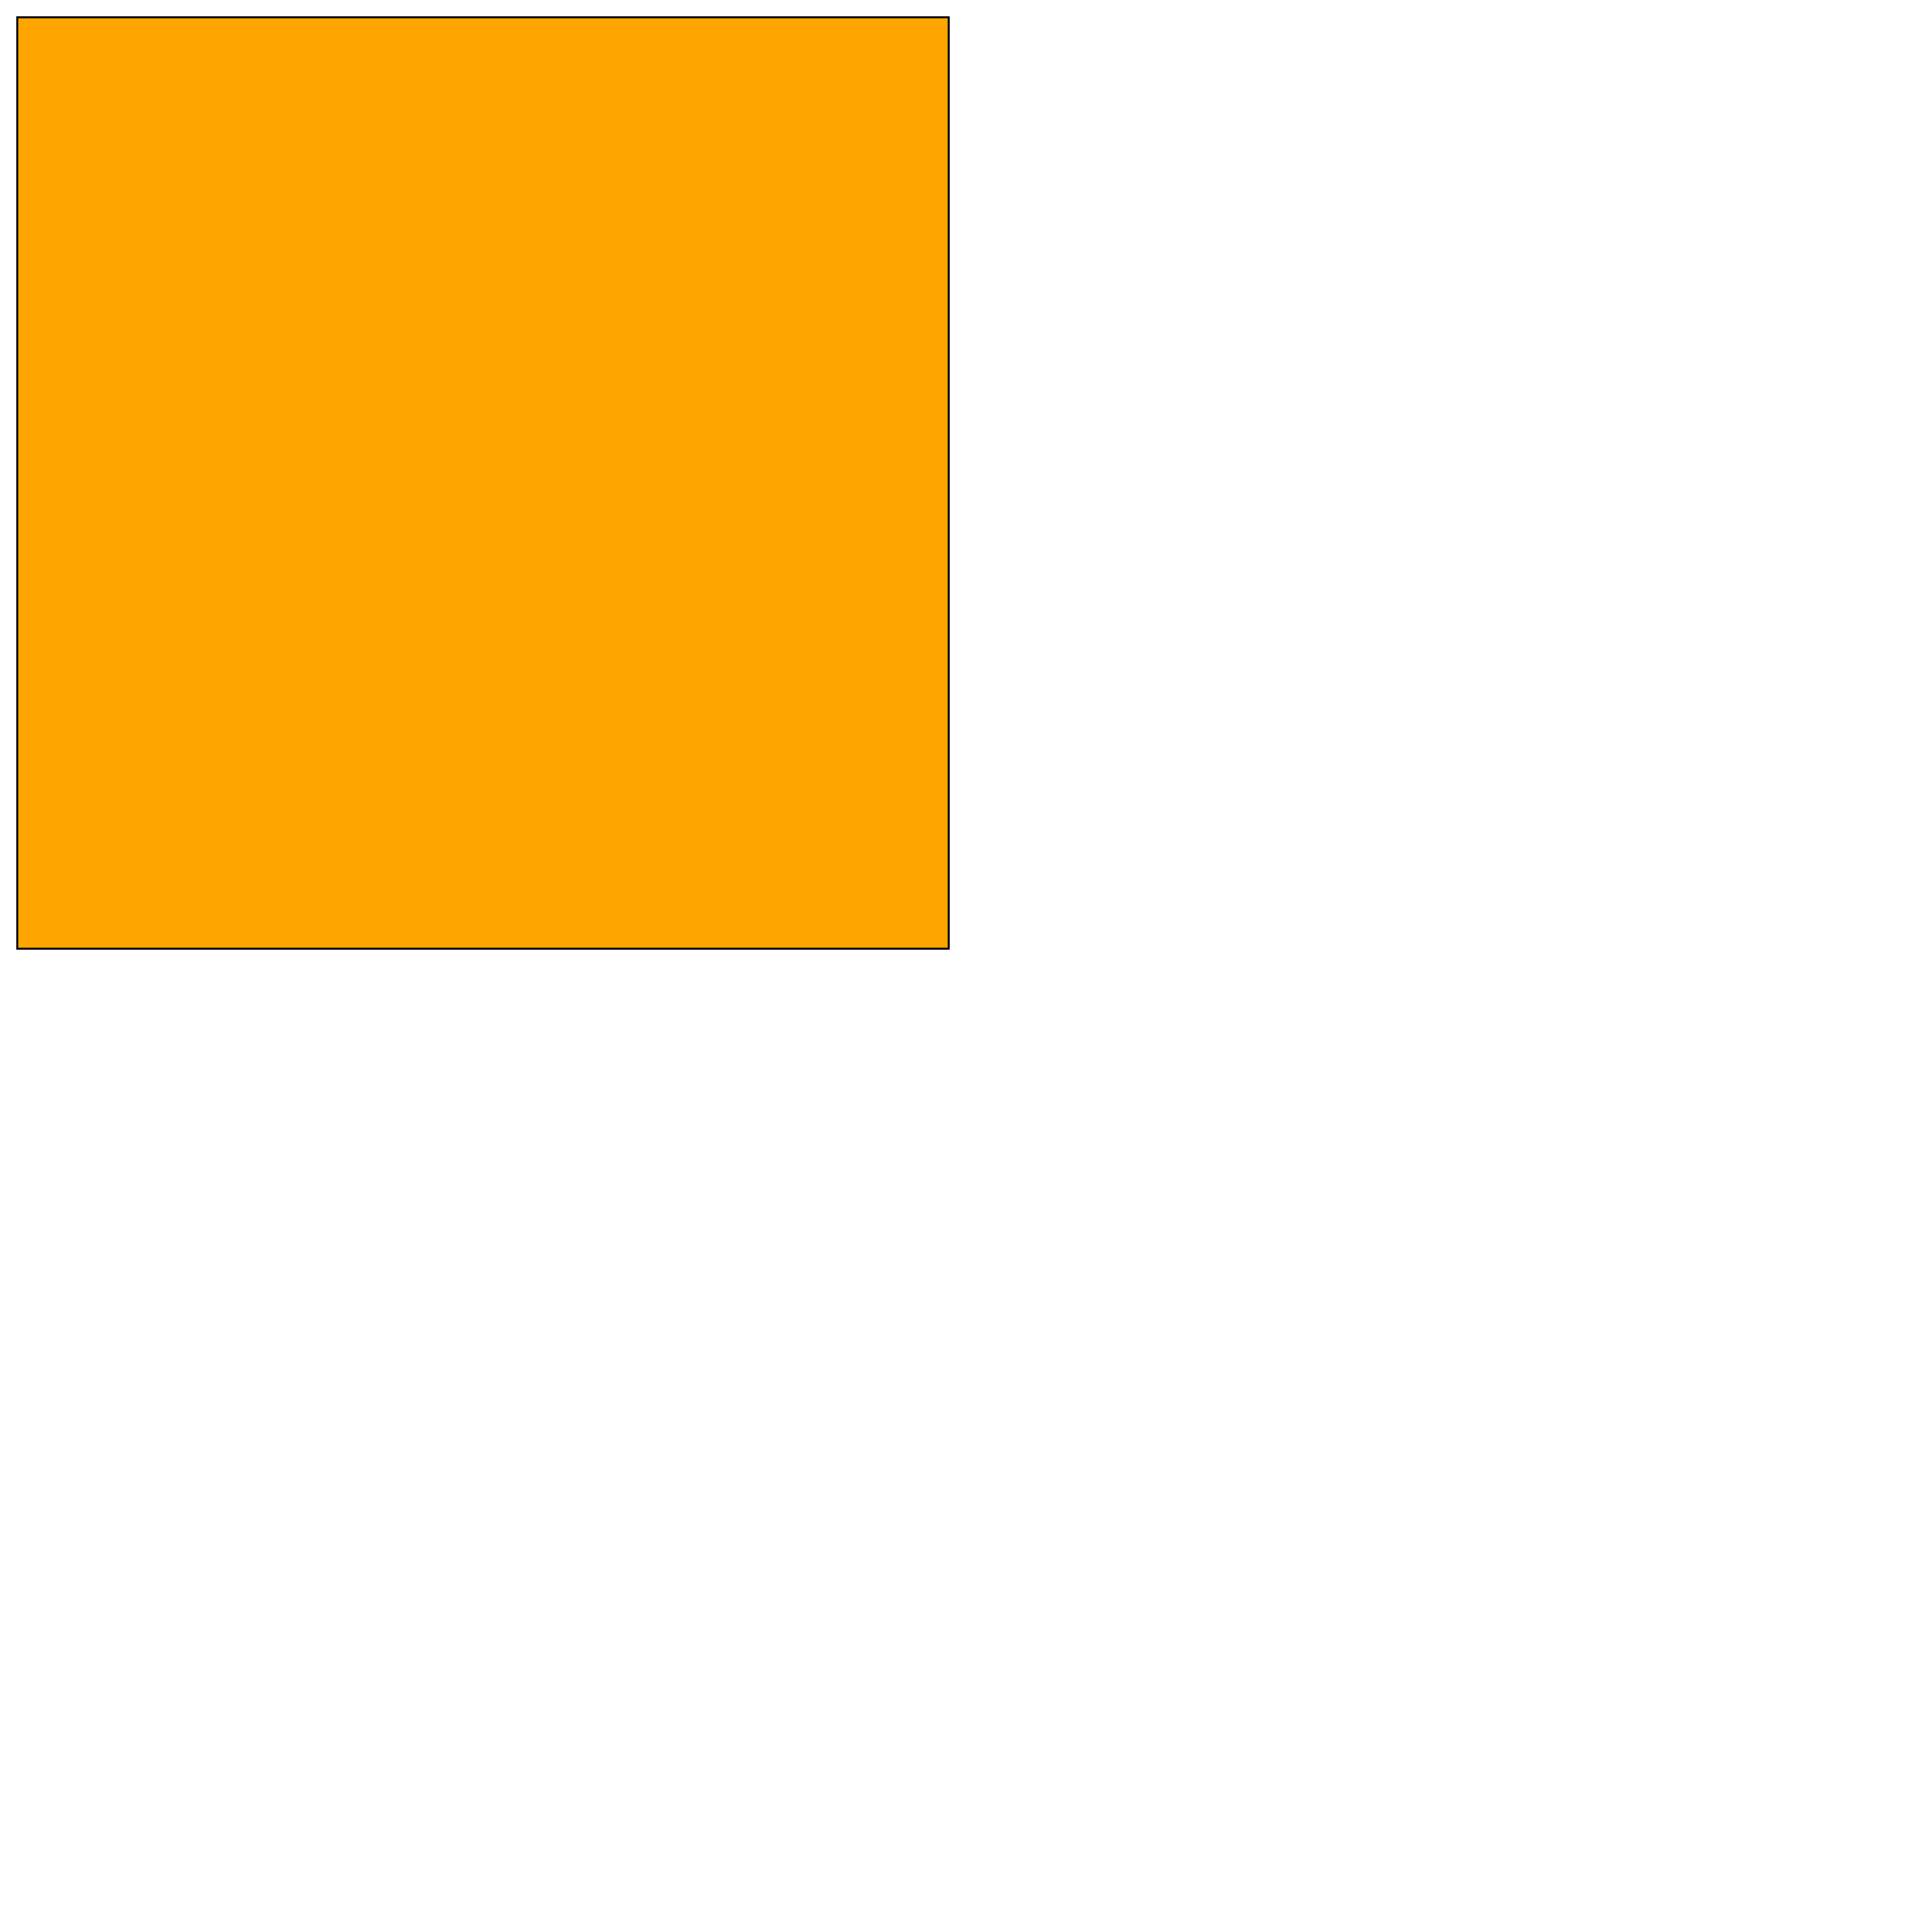
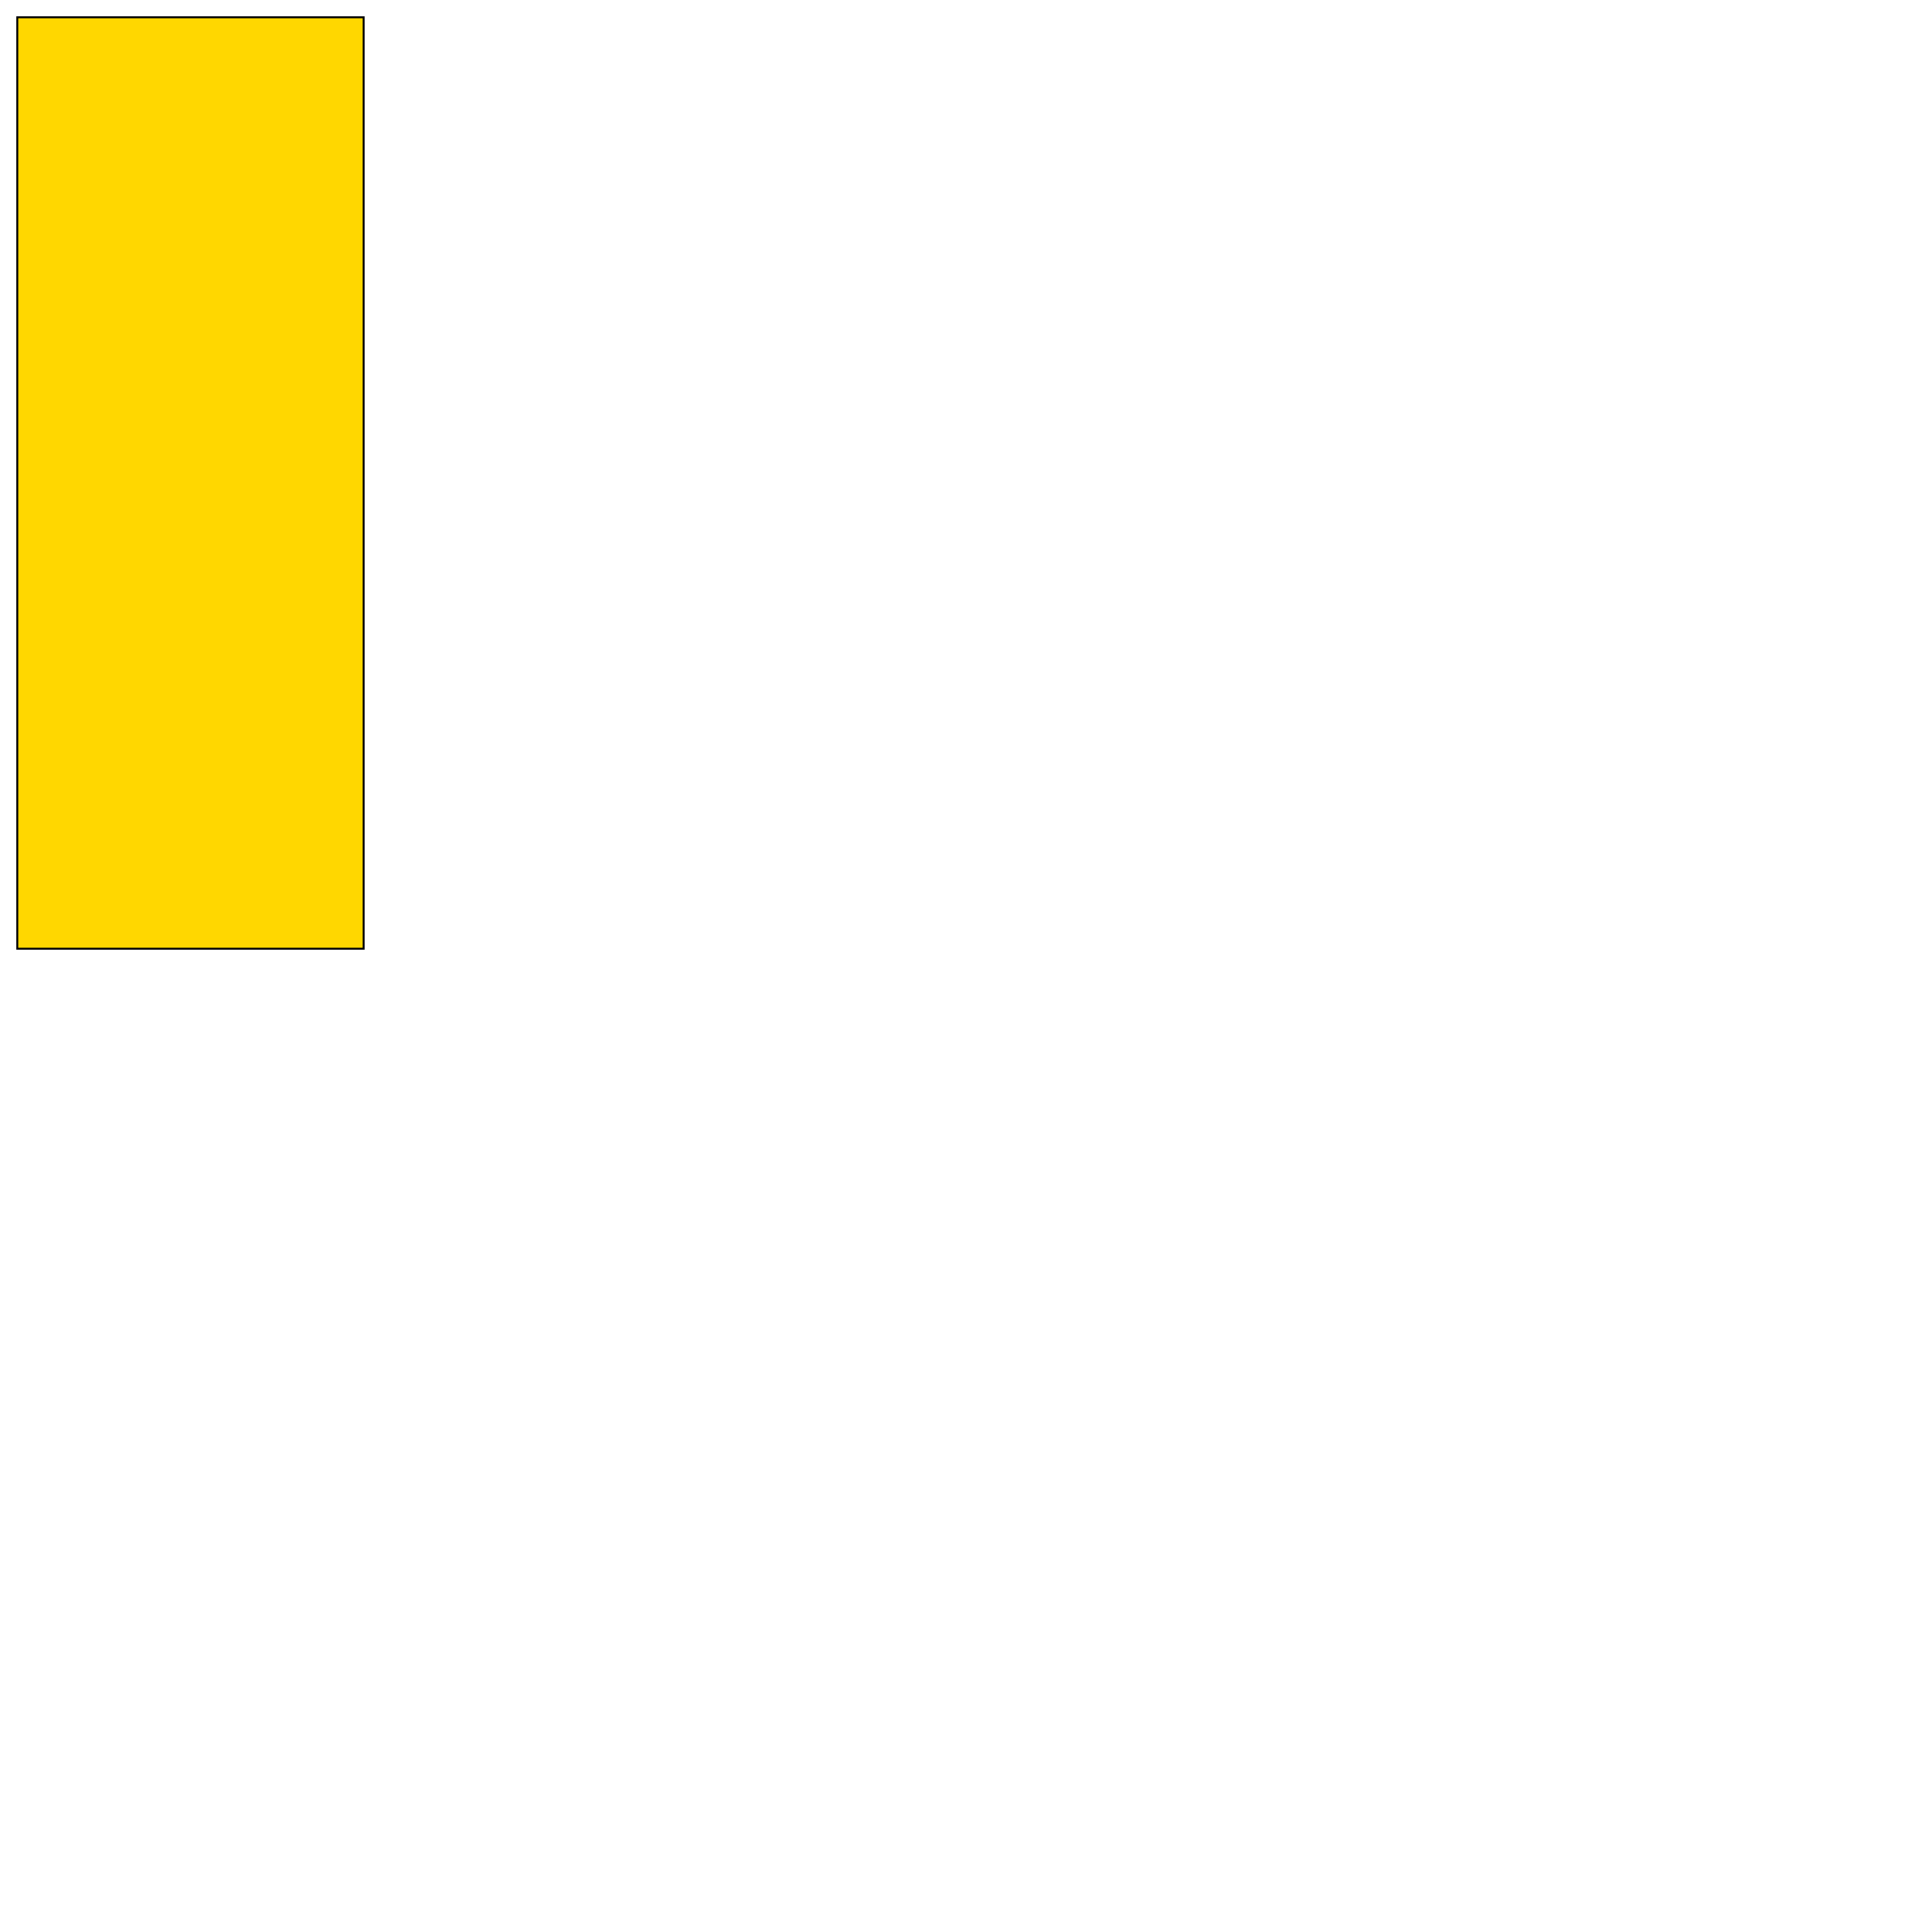
<svg xmlns="http://www.w3.org/2000/svg" height="2000" width="2000">
  <marker id="endArrow" markerHeight="8" markerUnits="strokeWidth" markerWidth="10" orient="auto" refX="1" refY="5" viewBox="0 0 10 10">
    <polyline fill="darkblue" points="0,0 10,5 0,10 1,5" />
  </marker>
-   <path d="M 982.11 982.11 17.89 982.11 17.89 17.89 982.11 17.89 z " style="fill: orange; stroke: black; stroke-width: 0; fill-type: evenodd" fill-opacity="1" />
-   <path d="M 982.11 982.11 17.89 982.11 17.89 17.89 982.11 17.89 z" style="fill: none; stroke: black; stroke-width: 2; fill-type: evenodd" fill-opacity="1" />
+   <path d="M 376.445 982.11 17.89 982.11 17.89 17.89 376.445 17.89 z " style="fill: gold; stroke: black; stroke-width: 0; fill-type: evenodd" fill-opacity="1" />
+   <path d="M 376.445 982.11 17.89 982.11 17.89 17.89 376.445 17.89 z" style="fill: none; stroke: black; stroke-width: 2; fill-type: evenodd" fill-opacity="1" />
</svg>
